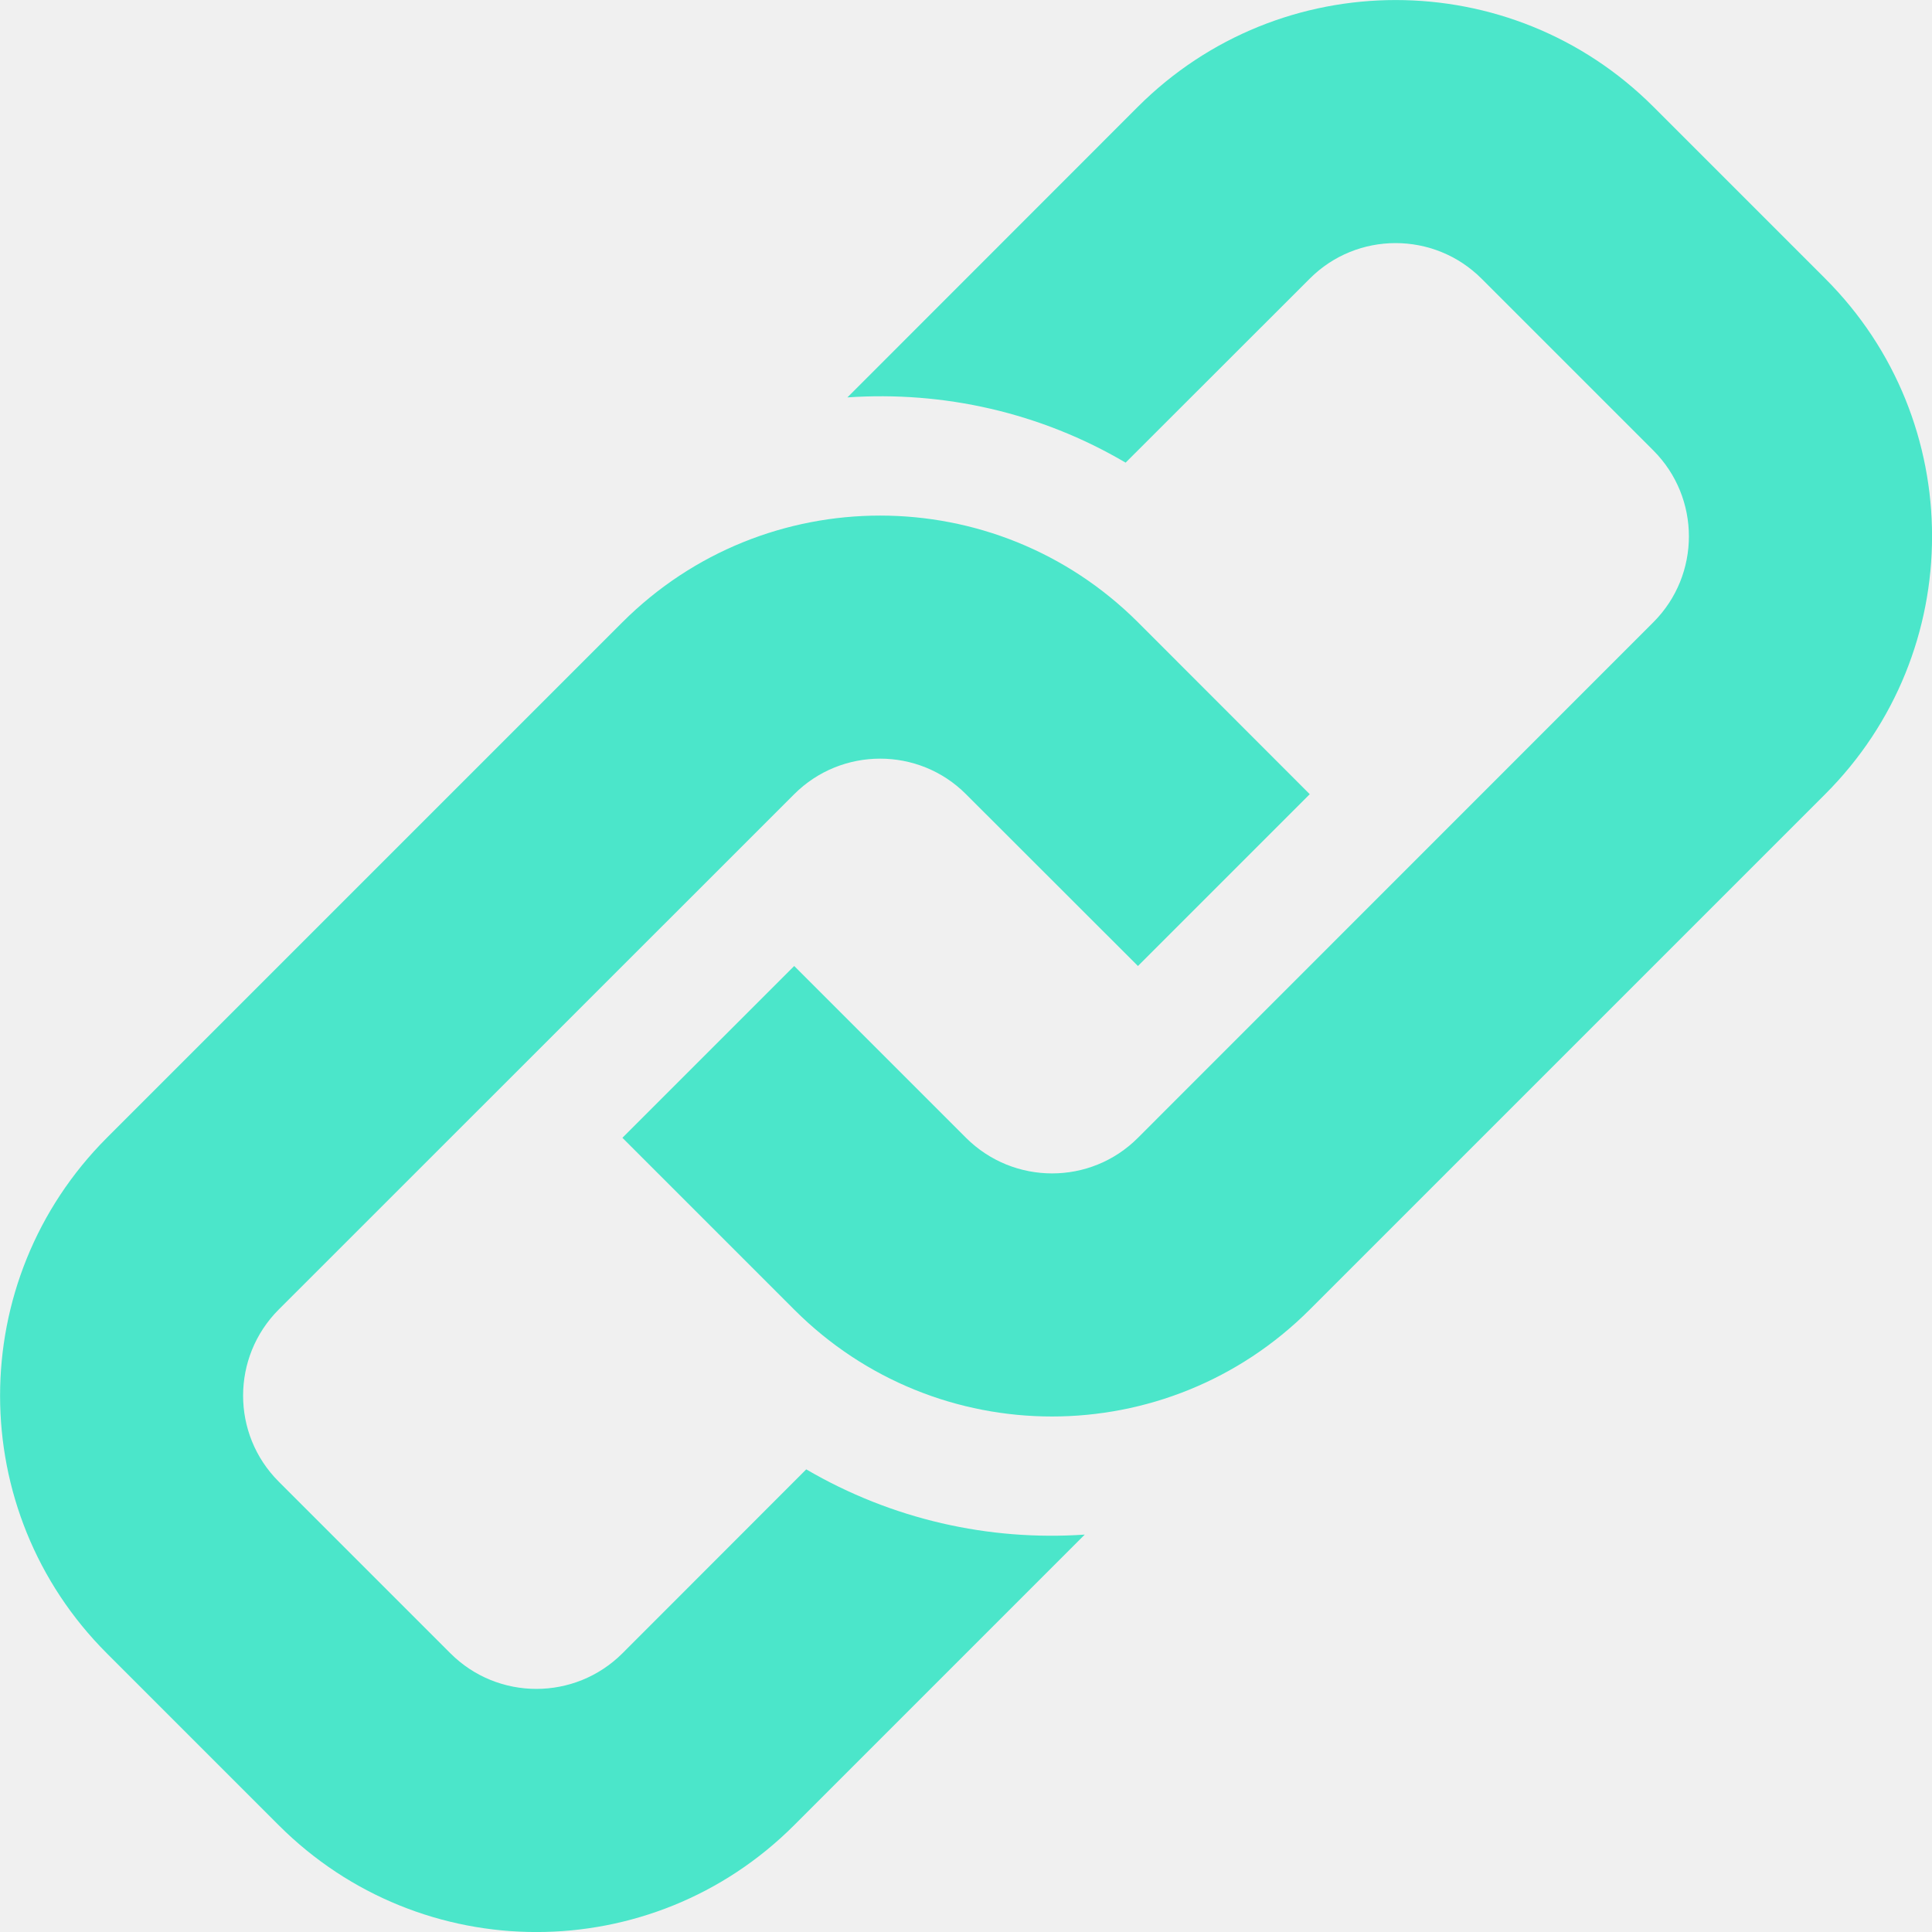
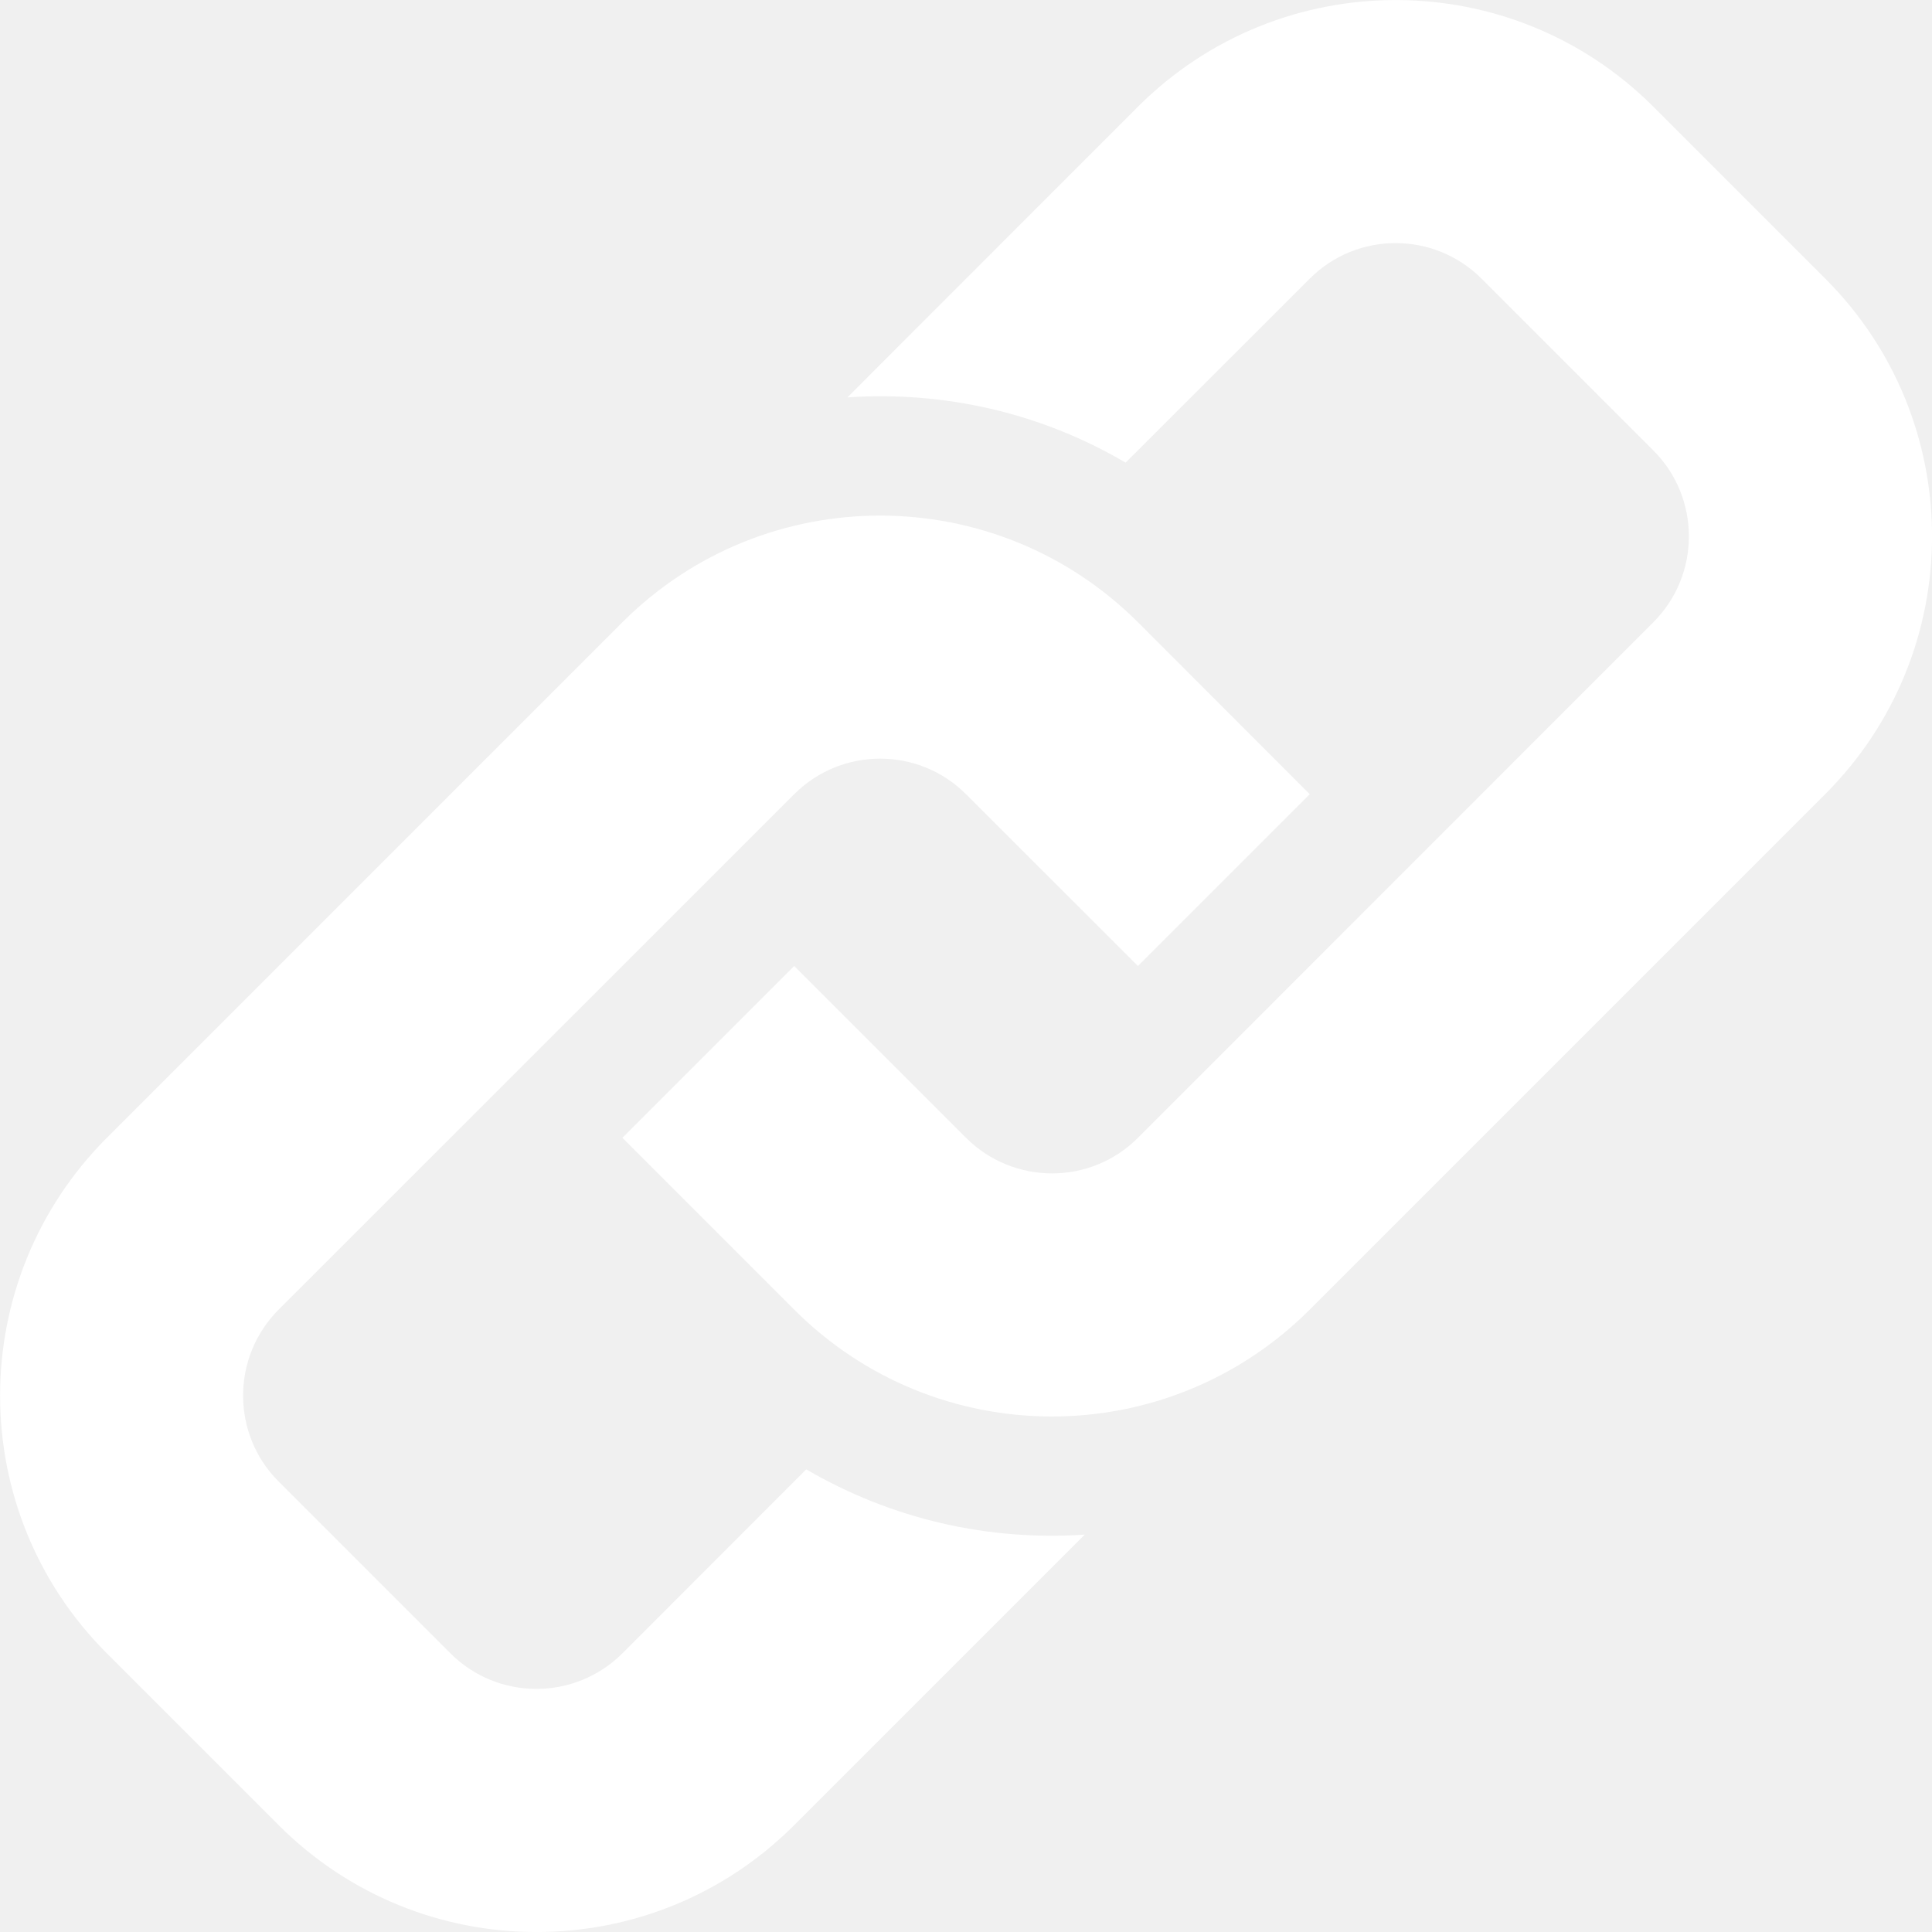
<svg xmlns="http://www.w3.org/2000/svg" width="13" height="13" viewBox="0 0 13 13" fill="none">
-   <path d="M12.281 5.344L8.813 8.812C7.854 9.771 6.302 9.771 5.344 8.812L4.188 7.656L5.344 6.5L6.5 7.656C6.82 7.975 7.338 7.976 7.657 7.656L11.125 4.187C11.444 3.868 11.444 3.35 11.125 3.031L9.969 1.875C9.65 1.556 9.131 1.556 8.813 1.875L7.574 3.113C7 2.775 6.348 2.63 5.702 2.674L7.657 0.718C8.615 -0.239 10.168 -0.239 11.125 0.718L12.282 1.875C13.24 2.832 13.24 4.386 12.281 5.344ZM5.425 9.887L4.188 11.125C3.868 11.444 3.35 11.444 3.031 11.125L1.875 9.969C1.556 9.65 1.556 9.132 1.875 8.812L5.344 5.344C5.663 5.025 6.182 5.025 6.5 5.344L7.657 6.5L8.813 5.344L7.657 4.187C6.698 3.23 5.146 3.23 4.188 4.187L0.719 7.656C-0.239 8.615 -0.239 10.168 0.719 11.125L1.875 12.281C2.833 13.24 4.386 13.24 5.344 12.281L7.299 10.326C6.653 10.37 6.002 10.224 5.425 9.887Z" fill="#4BE6CA" />
+   <path d="M12.281 5.344L8.813 8.812C7.854 9.771 6.302 9.771 5.344 8.812L4.188 7.656L5.344 6.5L6.5 7.656C6.82 7.975 7.338 7.976 7.657 7.656L11.125 4.187C11.444 3.868 11.444 3.35 11.125 3.031L9.969 1.875C9.65 1.556 9.131 1.556 8.813 1.875L7.574 3.113C7 2.775 6.348 2.63 5.702 2.674L7.657 0.718C8.615 -0.239 10.168 -0.239 11.125 0.718L12.282 1.875C13.24 2.832 13.24 4.386 12.281 5.344ZM5.425 9.887L4.188 11.125C3.868 11.444 3.35 11.444 3.031 11.125L1.875 9.969C1.556 9.65 1.556 9.132 1.875 8.812L5.344 5.344C5.663 5.025 6.182 5.025 6.5 5.344L7.657 6.5L8.813 5.344L7.657 4.187C6.698 3.23 5.146 3.23 4.188 4.187L0.719 7.656C-0.239 8.615 -0.239 10.168 0.719 11.125L1.875 12.281C2.833 13.24 4.386 13.24 5.344 12.281L7.299 10.326C6.653 10.37 6.002 10.224 5.425 9.887Z" fill="white" />
</svg>
